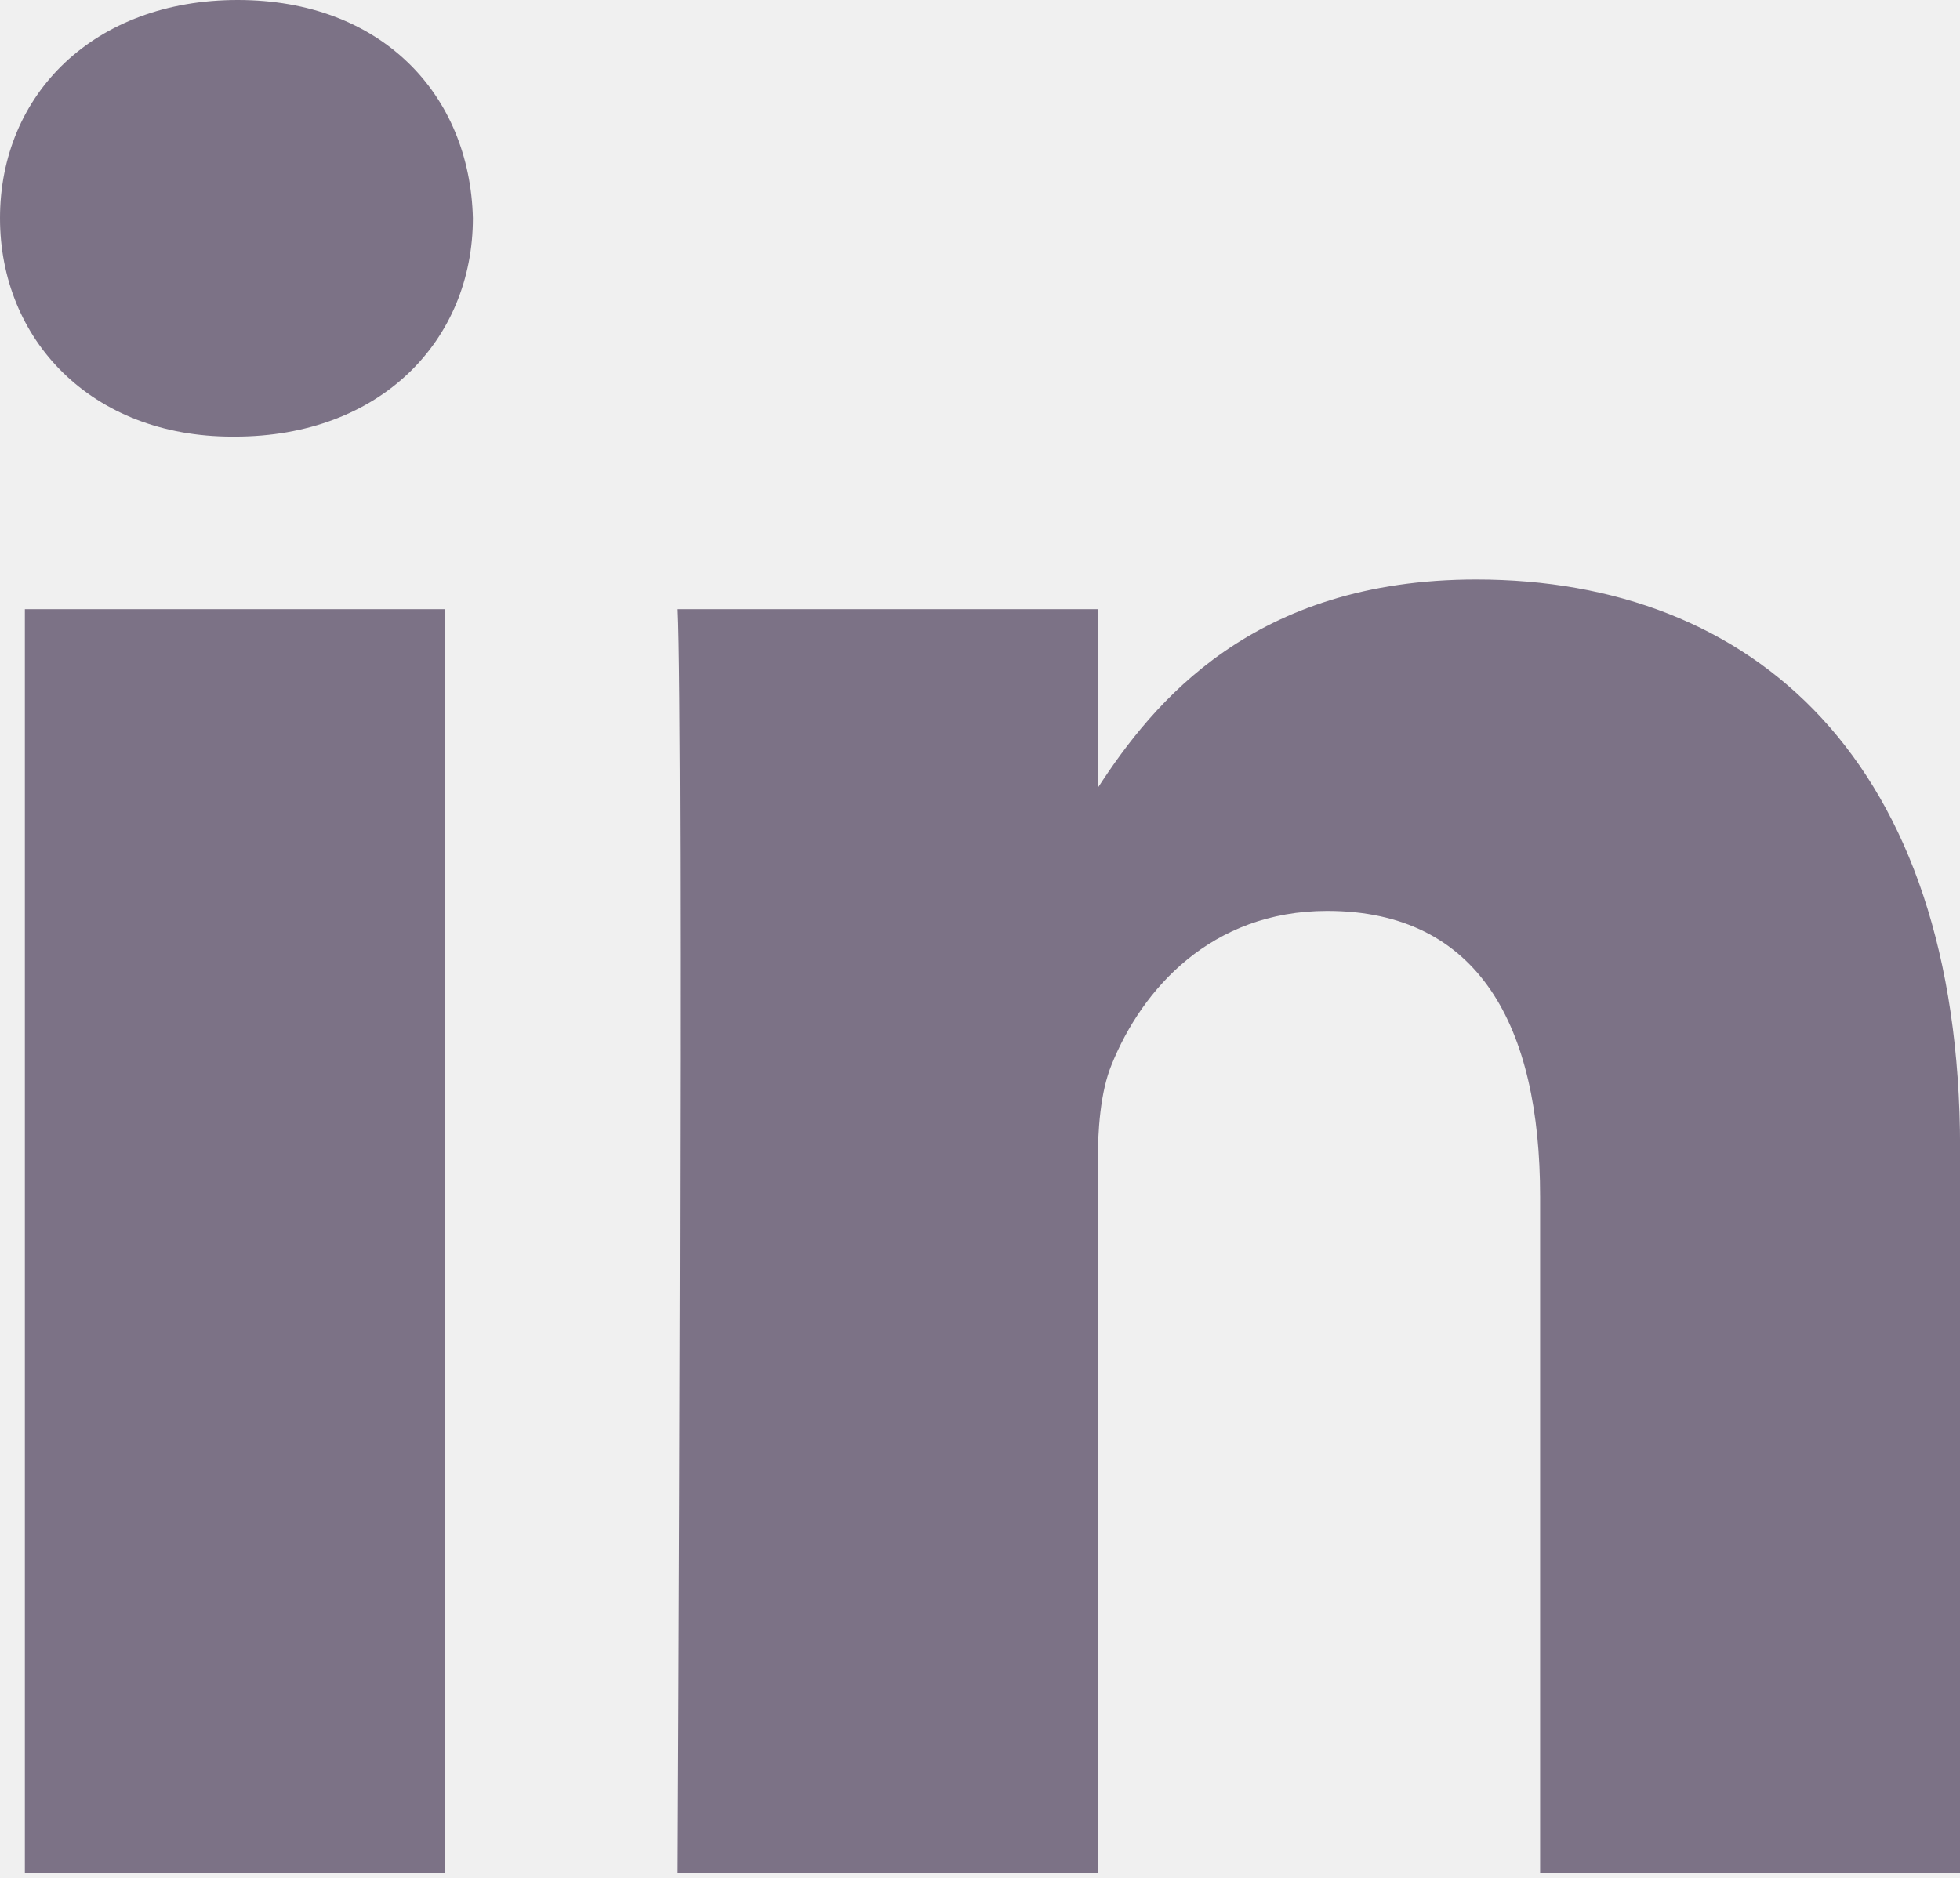
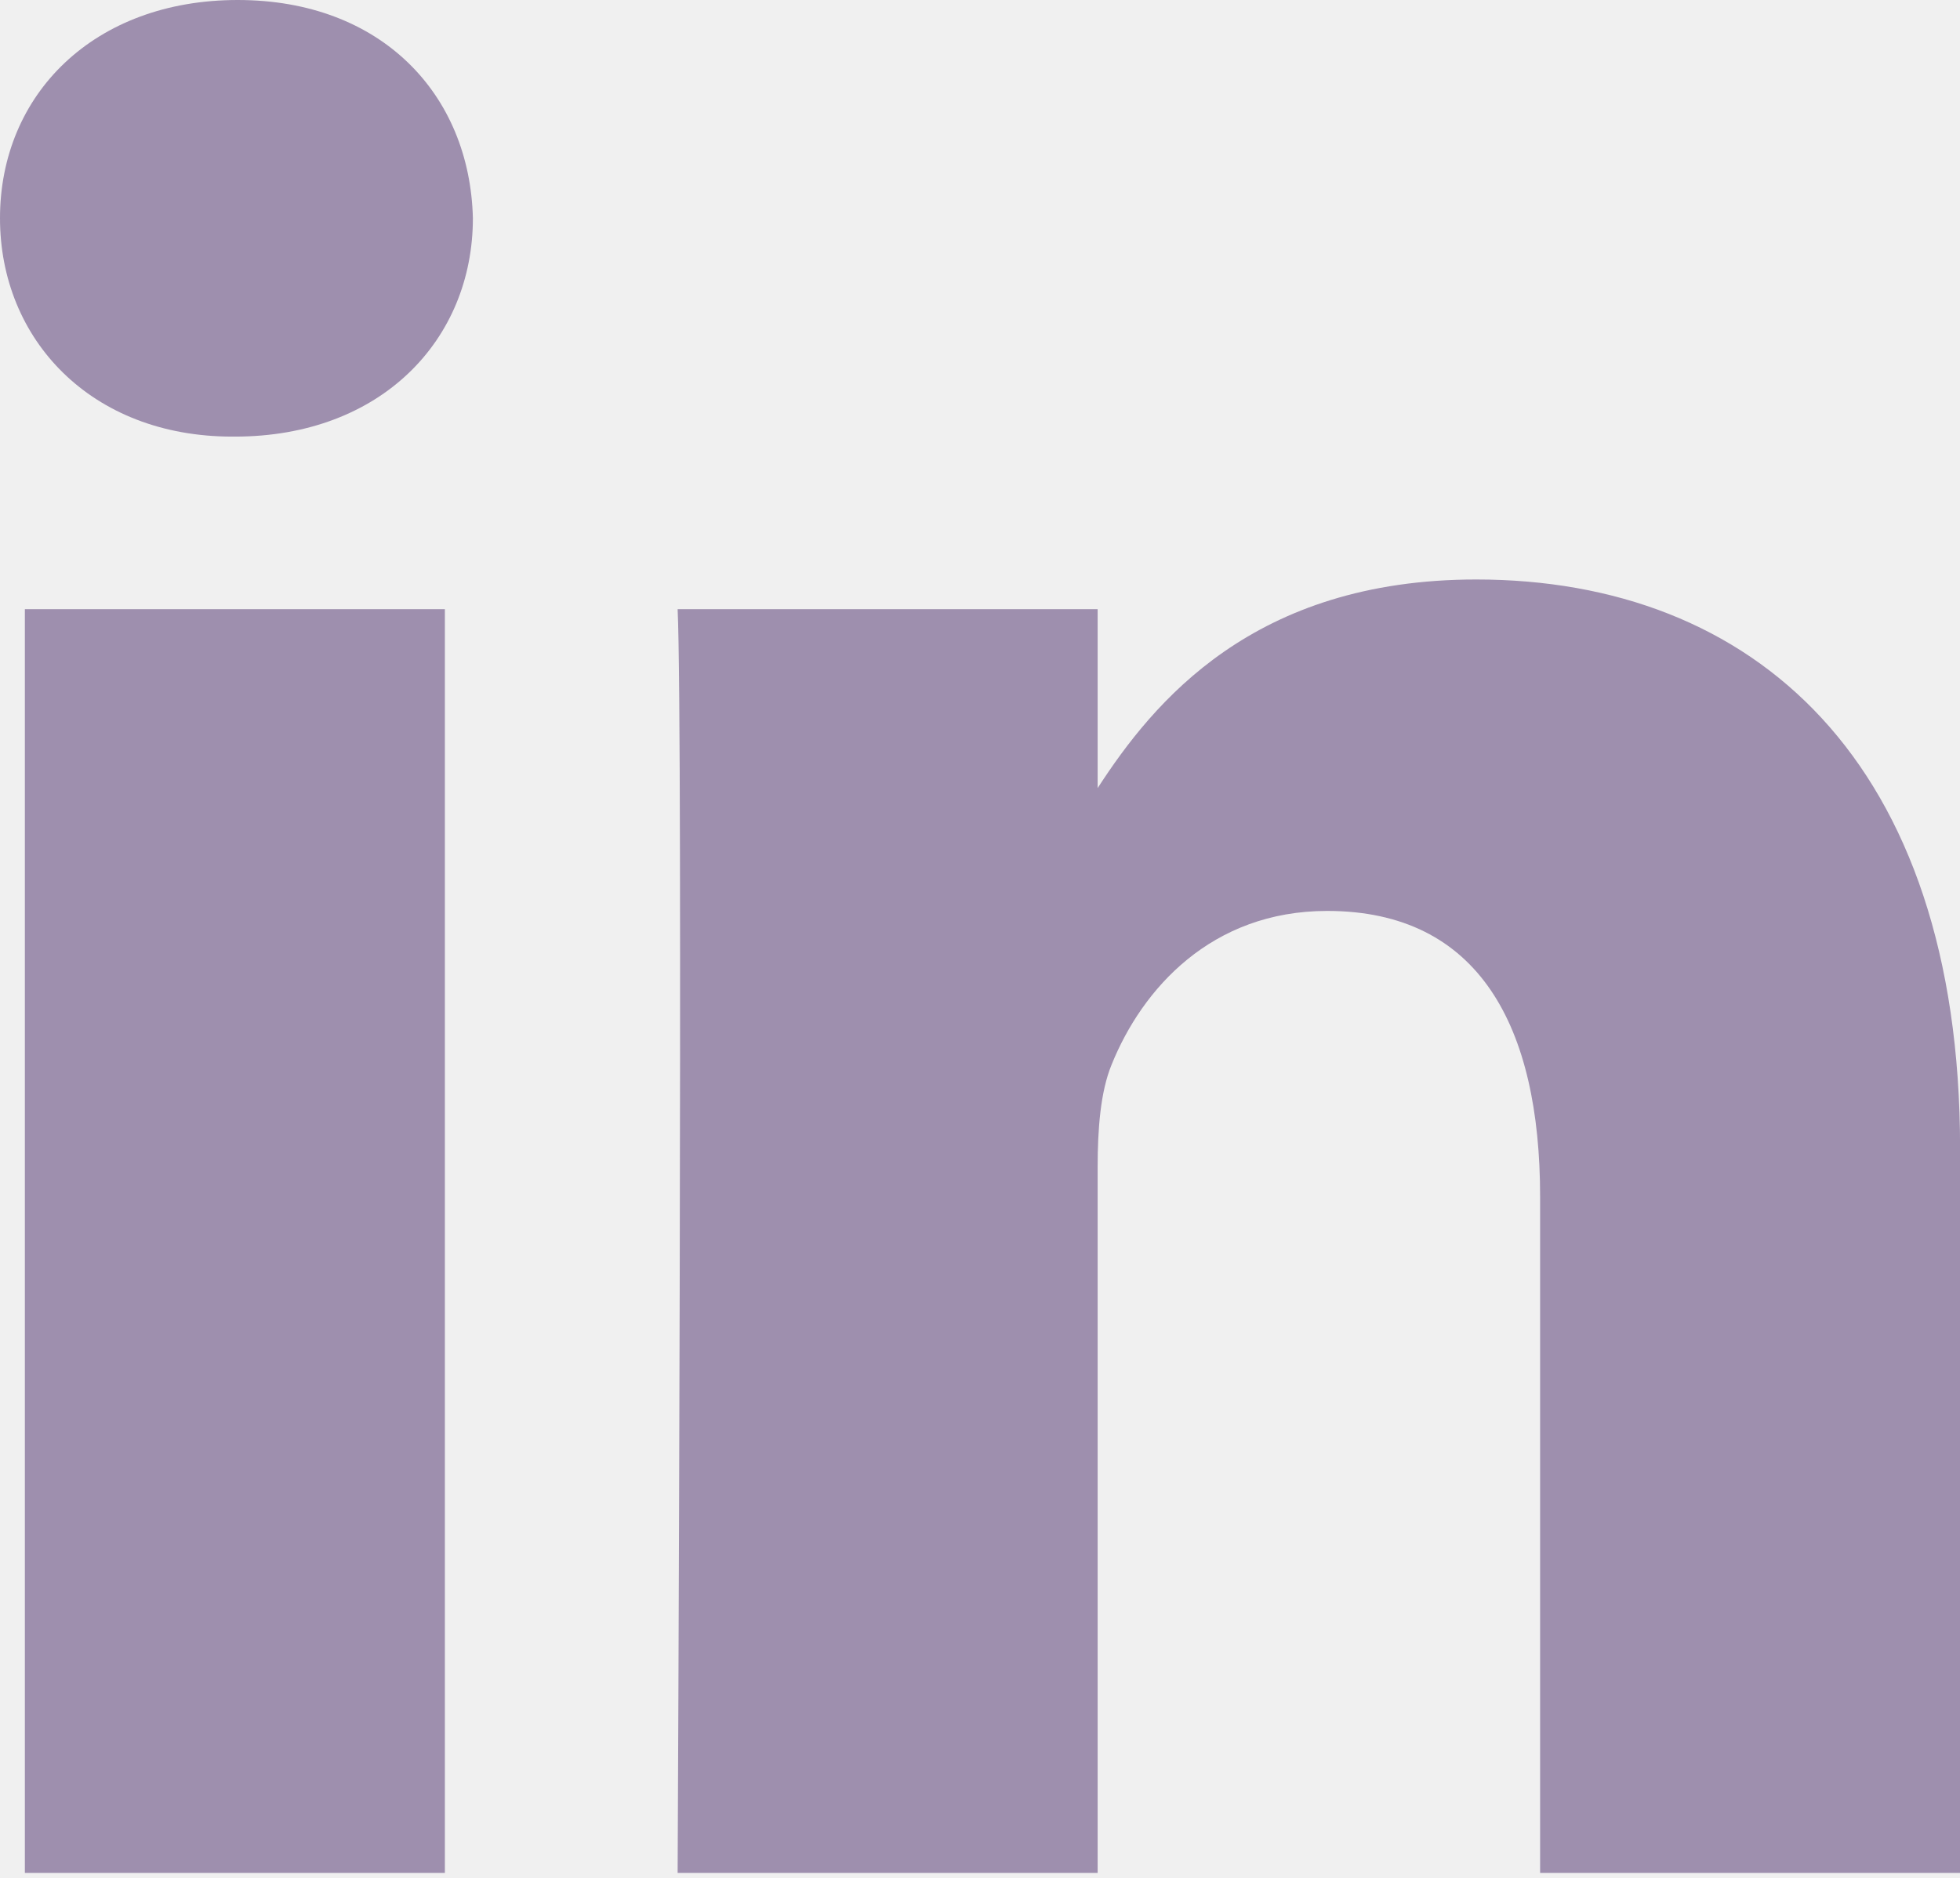
<svg xmlns="http://www.w3.org/2000/svg" width="48" height="46" viewBox="0 0 48 46" fill="none">
-   <g clip-path="url(#clip0_345_23)">
-     <path d="M0.609 14.922H10.895V45.879H0.609V14.922ZM5.821 0C2.301 0 0 2.311 0 5.345C0 8.317 2.233 10.695 5.687 10.695H5.752C9.341 10.695 11.581 8.317 11.581 5.345C11.507 2.311 9.341 0 5.821 0ZM36.153 14.195C30.693 14.195 28.246 17.199 26.881 19.305V14.922H16.595C16.731 17.826 16.595 45.879 16.595 45.879H26.881V28.591C26.881 27.665 26.949 26.743 27.224 26.077C27.969 24.229 29.663 22.314 32.502 22.314C36.229 22.314 37.717 25.154 37.717 29.314V45.879H48.002V28.128C48 18.619 42.926 14.195 36.153 14.195Z" fill="#7C7286" />
+   <g clip-path="url(#clip0_347_31)">
+     <path d="M0.609 14.922H10.895V45.879H0.609V14.922ZM5.821 0C2.301 0 0 2.311 0 5.345C0 8.317 2.233 10.695 5.687 10.695H5.752C9.341 10.695 11.581 8.317 11.581 5.345C11.507 2.311 9.341 0 5.821 0ZM36.153 14.195C30.693 14.195 28.246 17.199 26.881 19.305V14.922H16.595C16.731 17.826 16.595 45.879 16.595 45.879H26.881V28.591C26.881 27.665 26.949 26.743 27.224 26.077C27.969 24.229 29.663 22.314 32.502 22.314C36.229 22.314 37.717 25.154 37.717 29.314V45.879H48.002V28.128C48 18.619 42.926 14.195 36.153 14.195Z" fill="#9E8FAE" />
  </g>
  <defs>
-     <clipPath id="clip0_345_23">
+     <clipPath id="clip0_347_31">
      <rect width="48" height="45.879" fill="white" />
    </clipPath>
  </defs>
</svg>
